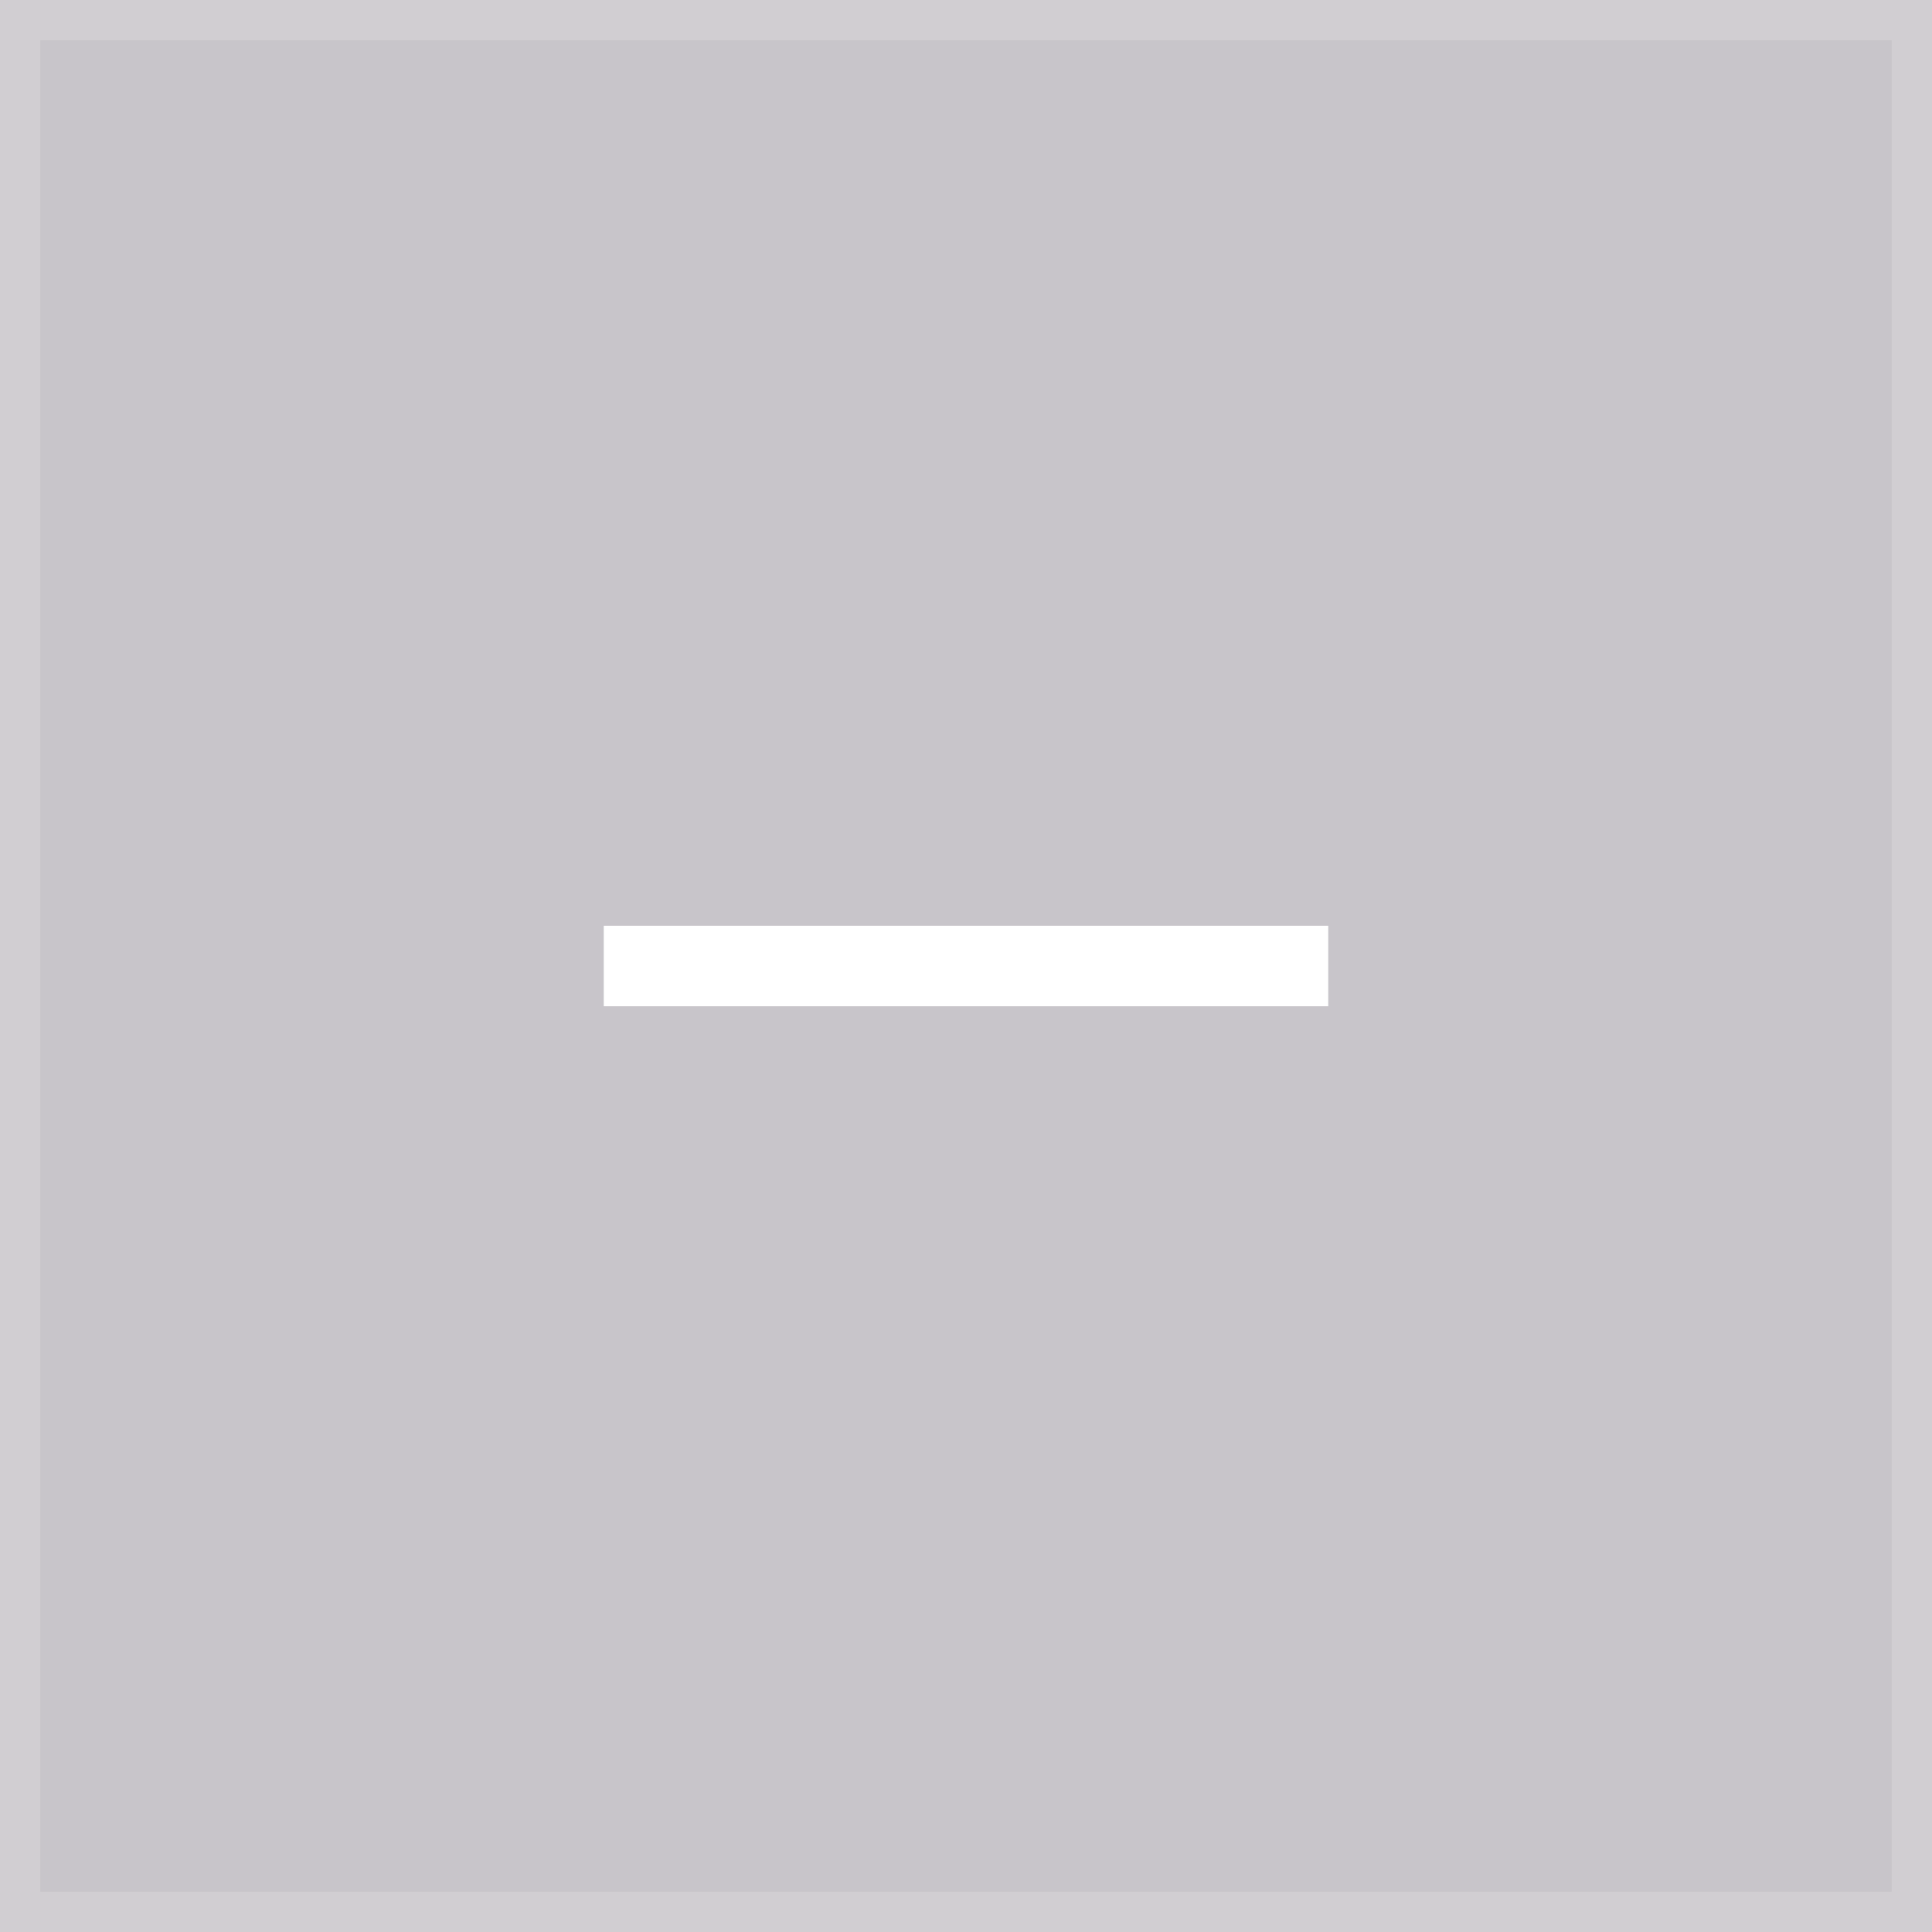
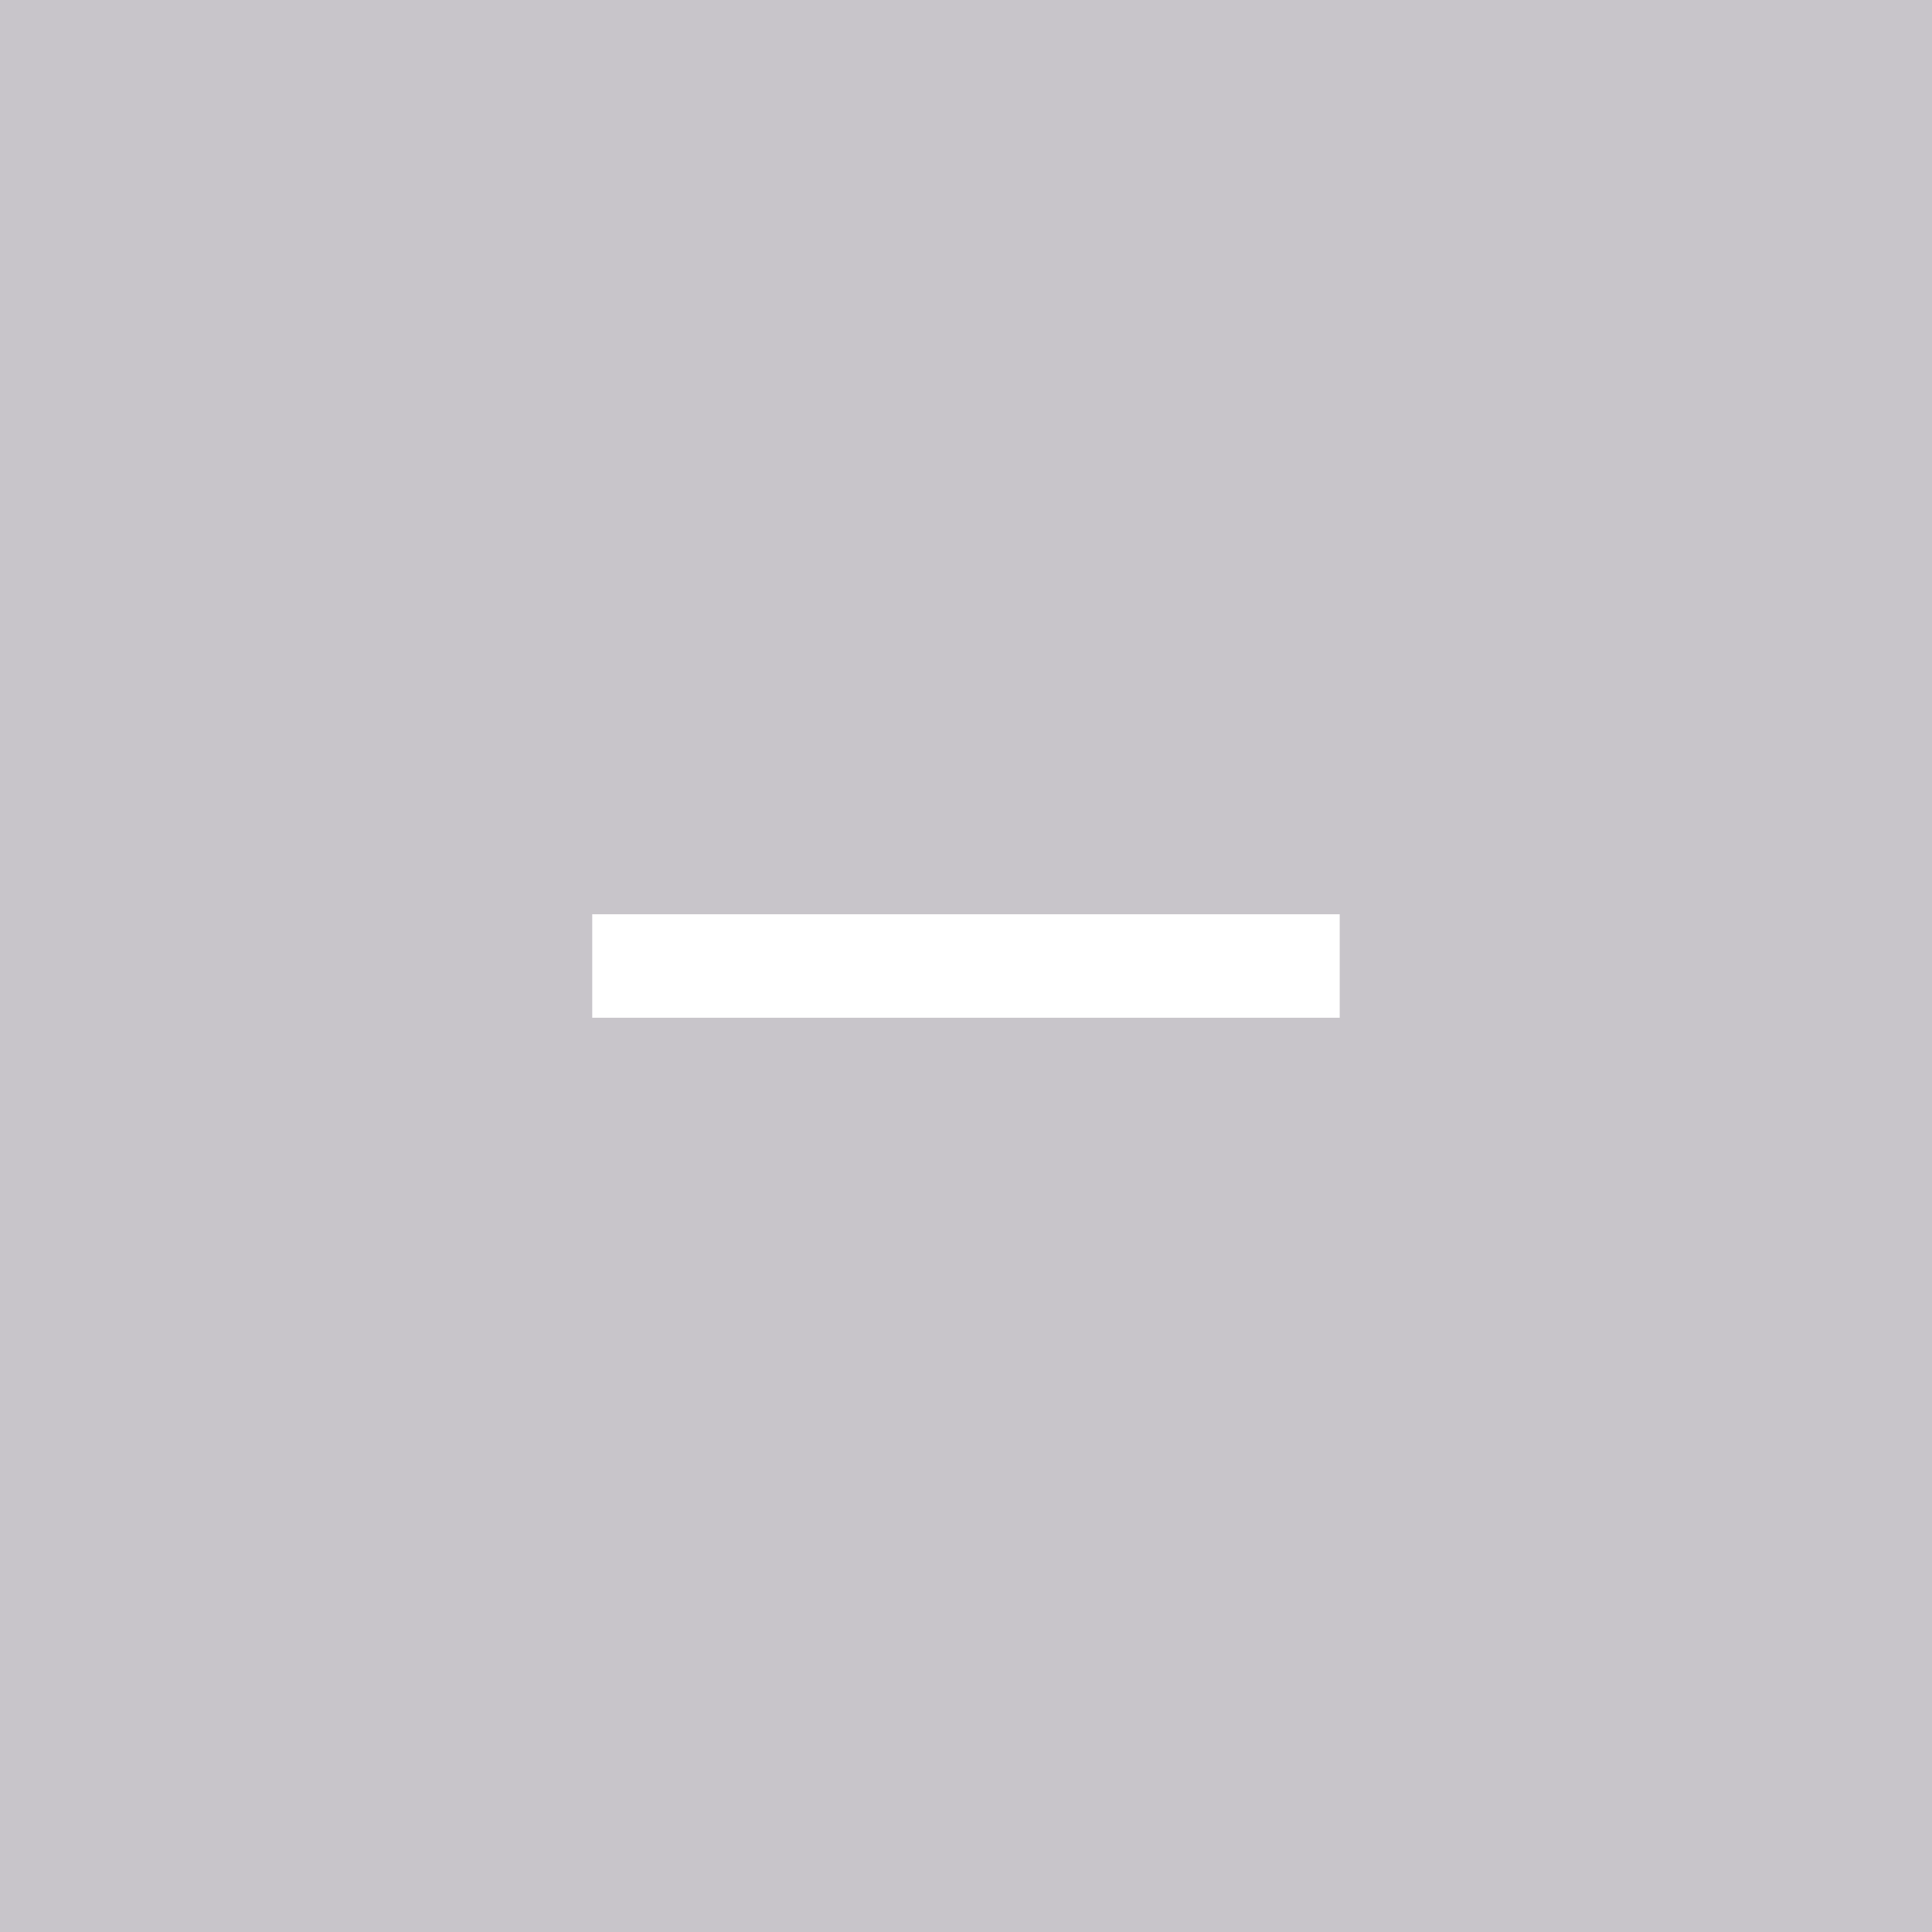
- <svg xmlns="http://www.w3.org/2000/svg" fill="none" version="1.1" width="48" height="48" viewBox="0 0 48 48">
+ <svg xmlns="http://www.w3.org/2000/svg" fill="none" version="1.1" width="28" height="28" viewBox="0 0 28 28">
  <g>
    <g style="opacity:0.2;">
-       <rect x="0" y="0" width="48" height="48" rx="0" fill="#281A31" fill-opacity="1" />
-       <rect x="0.5" y="0.5" width="47" height="47" rx="0" fill-opacity="0" stroke-opacity="0.2" stroke="#FFFFFF" fill="none" stroke-width="1" />
+       <rect x="0" y="0" width="28" height="28" rx="0" fill="#281A31" fill-opacity="1" />
    </g>
    <g>
-       <path d="M15,25L16,25L32,25L33,25L33,23L32,23L16,23L15,23L15,25Z" fill-rule="evenodd" fill="#FFFFFF" fill-opacity="1" />
+       <path d="M8.583,14.75L9.333,14.75L18.666,14.75L19.416,14.75L19.416,13.25L18.666,13.25L9.333,13.25L8.583,13.25L8.583,14.75Z" fill-rule="evenodd" fill="#FFFFFF" fill-opacity="1" />
    </g>
  </g>
</svg>
